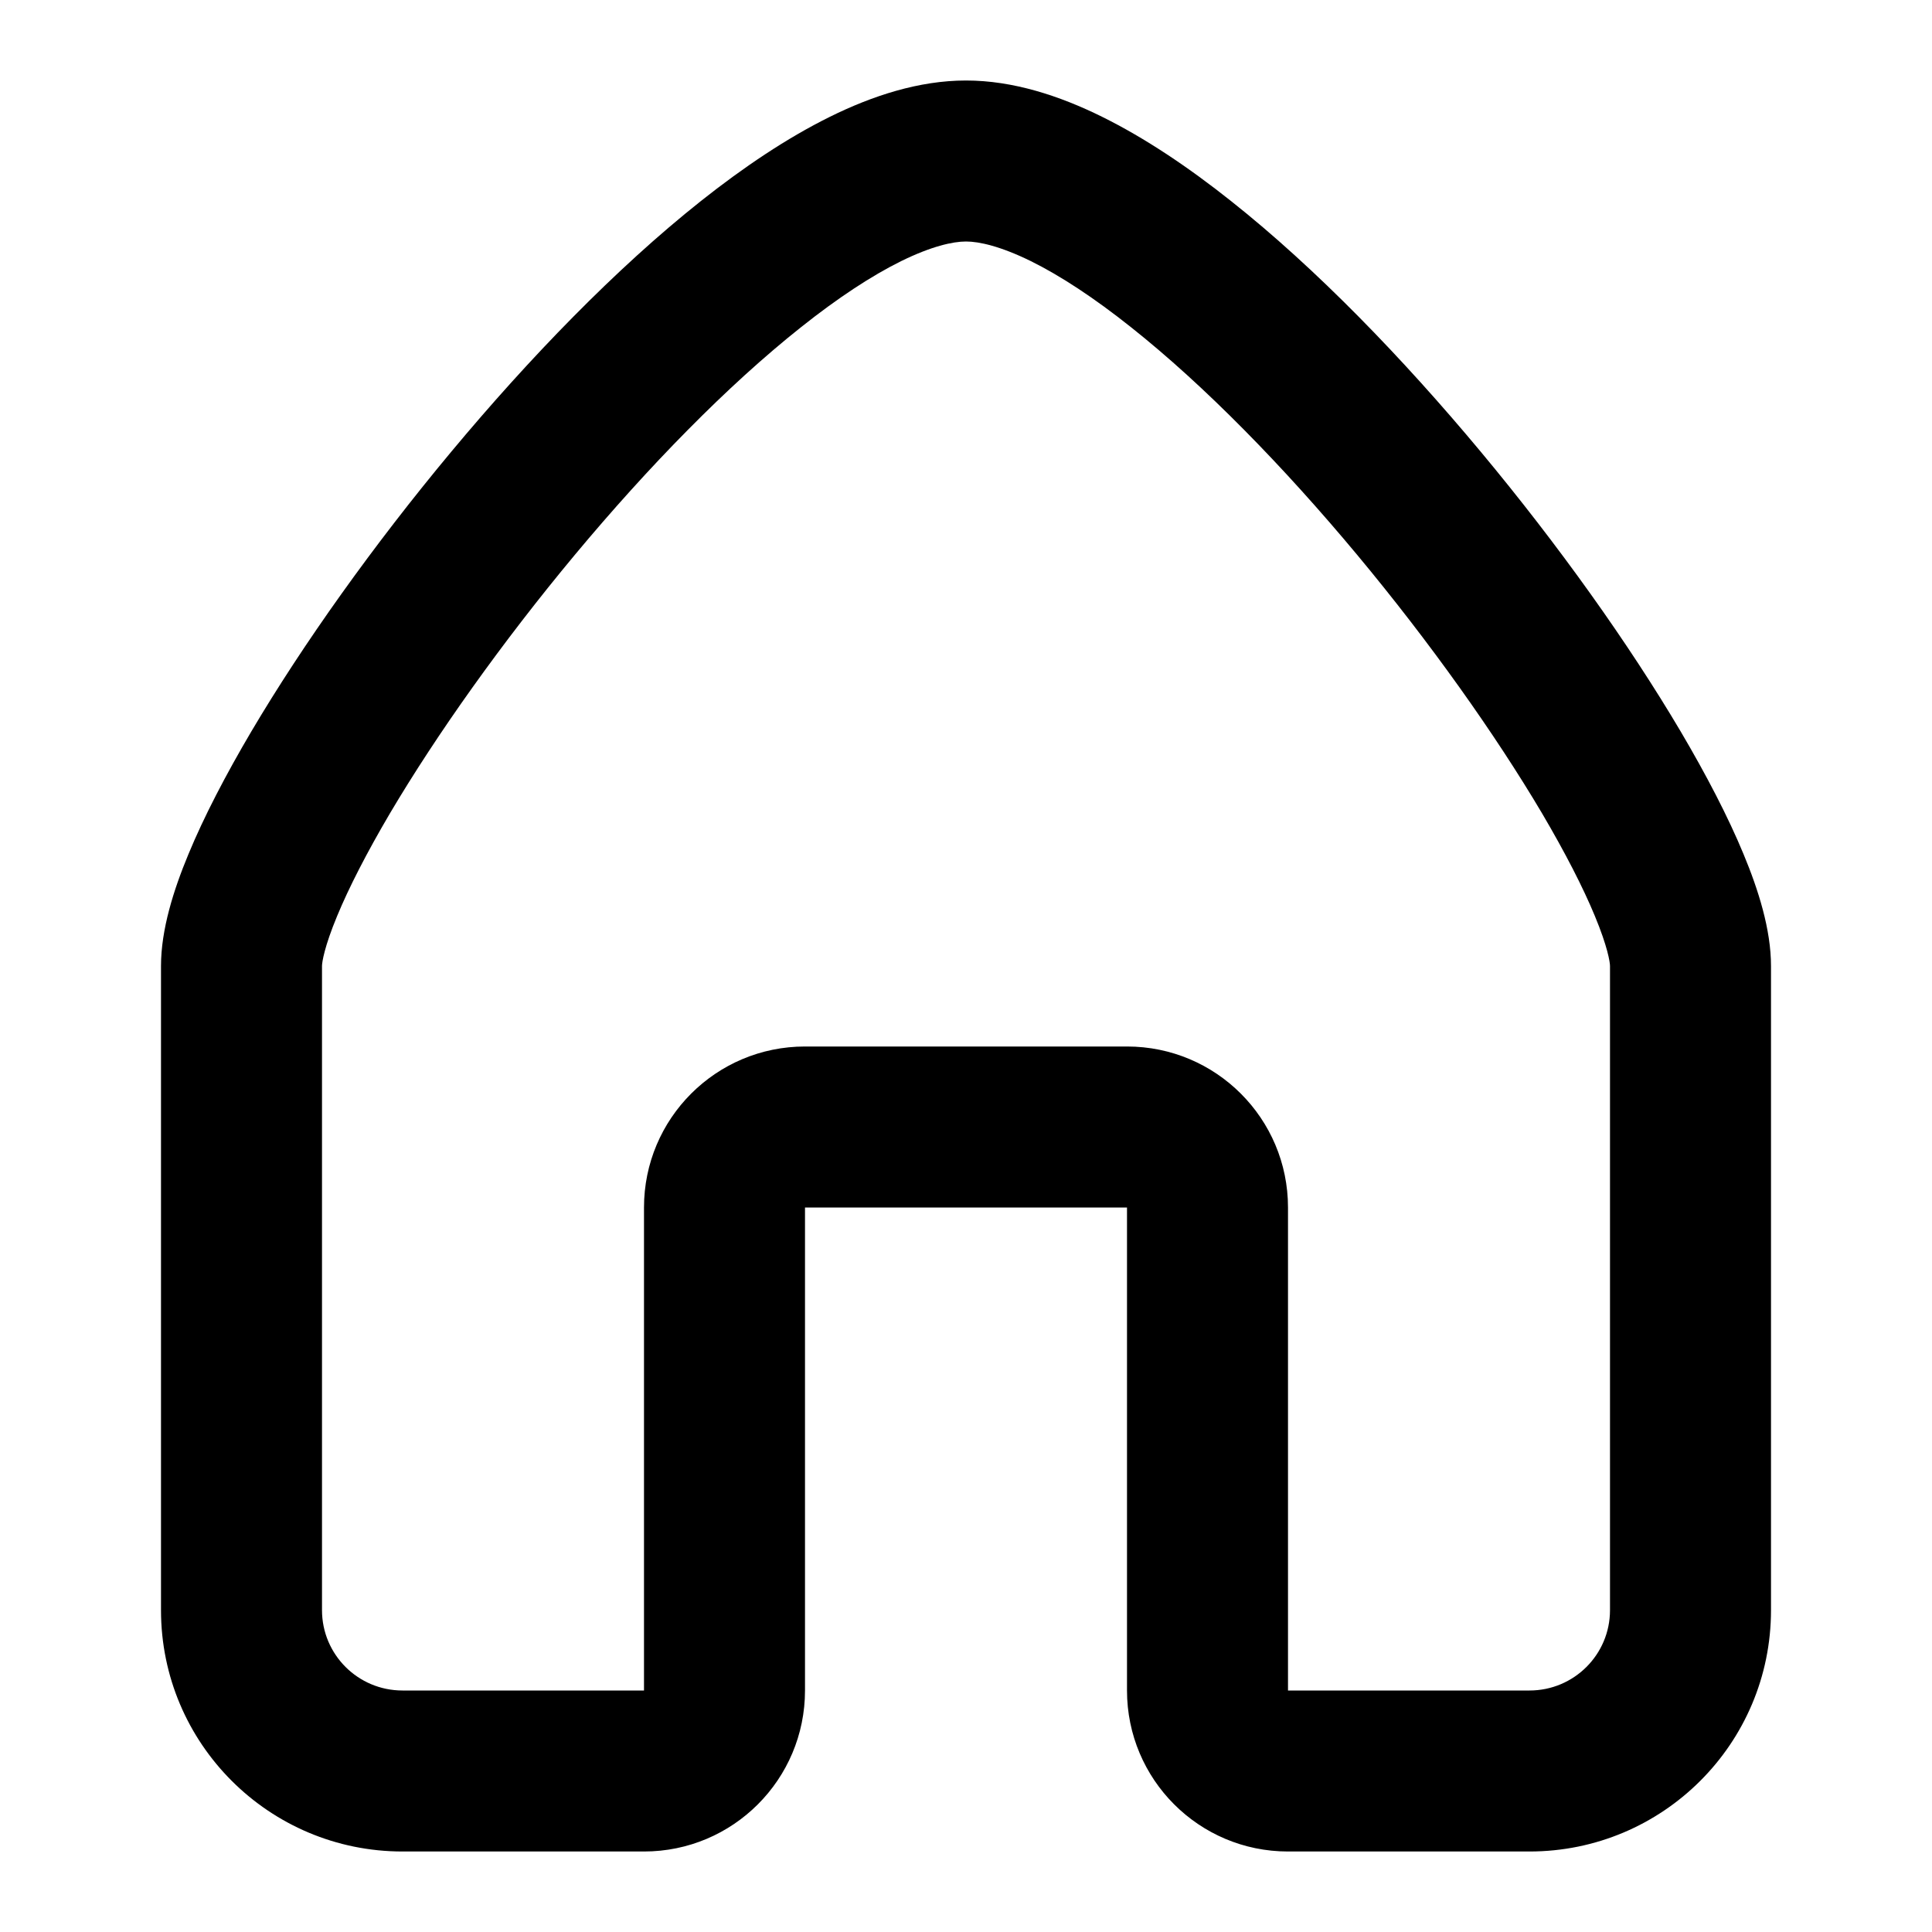
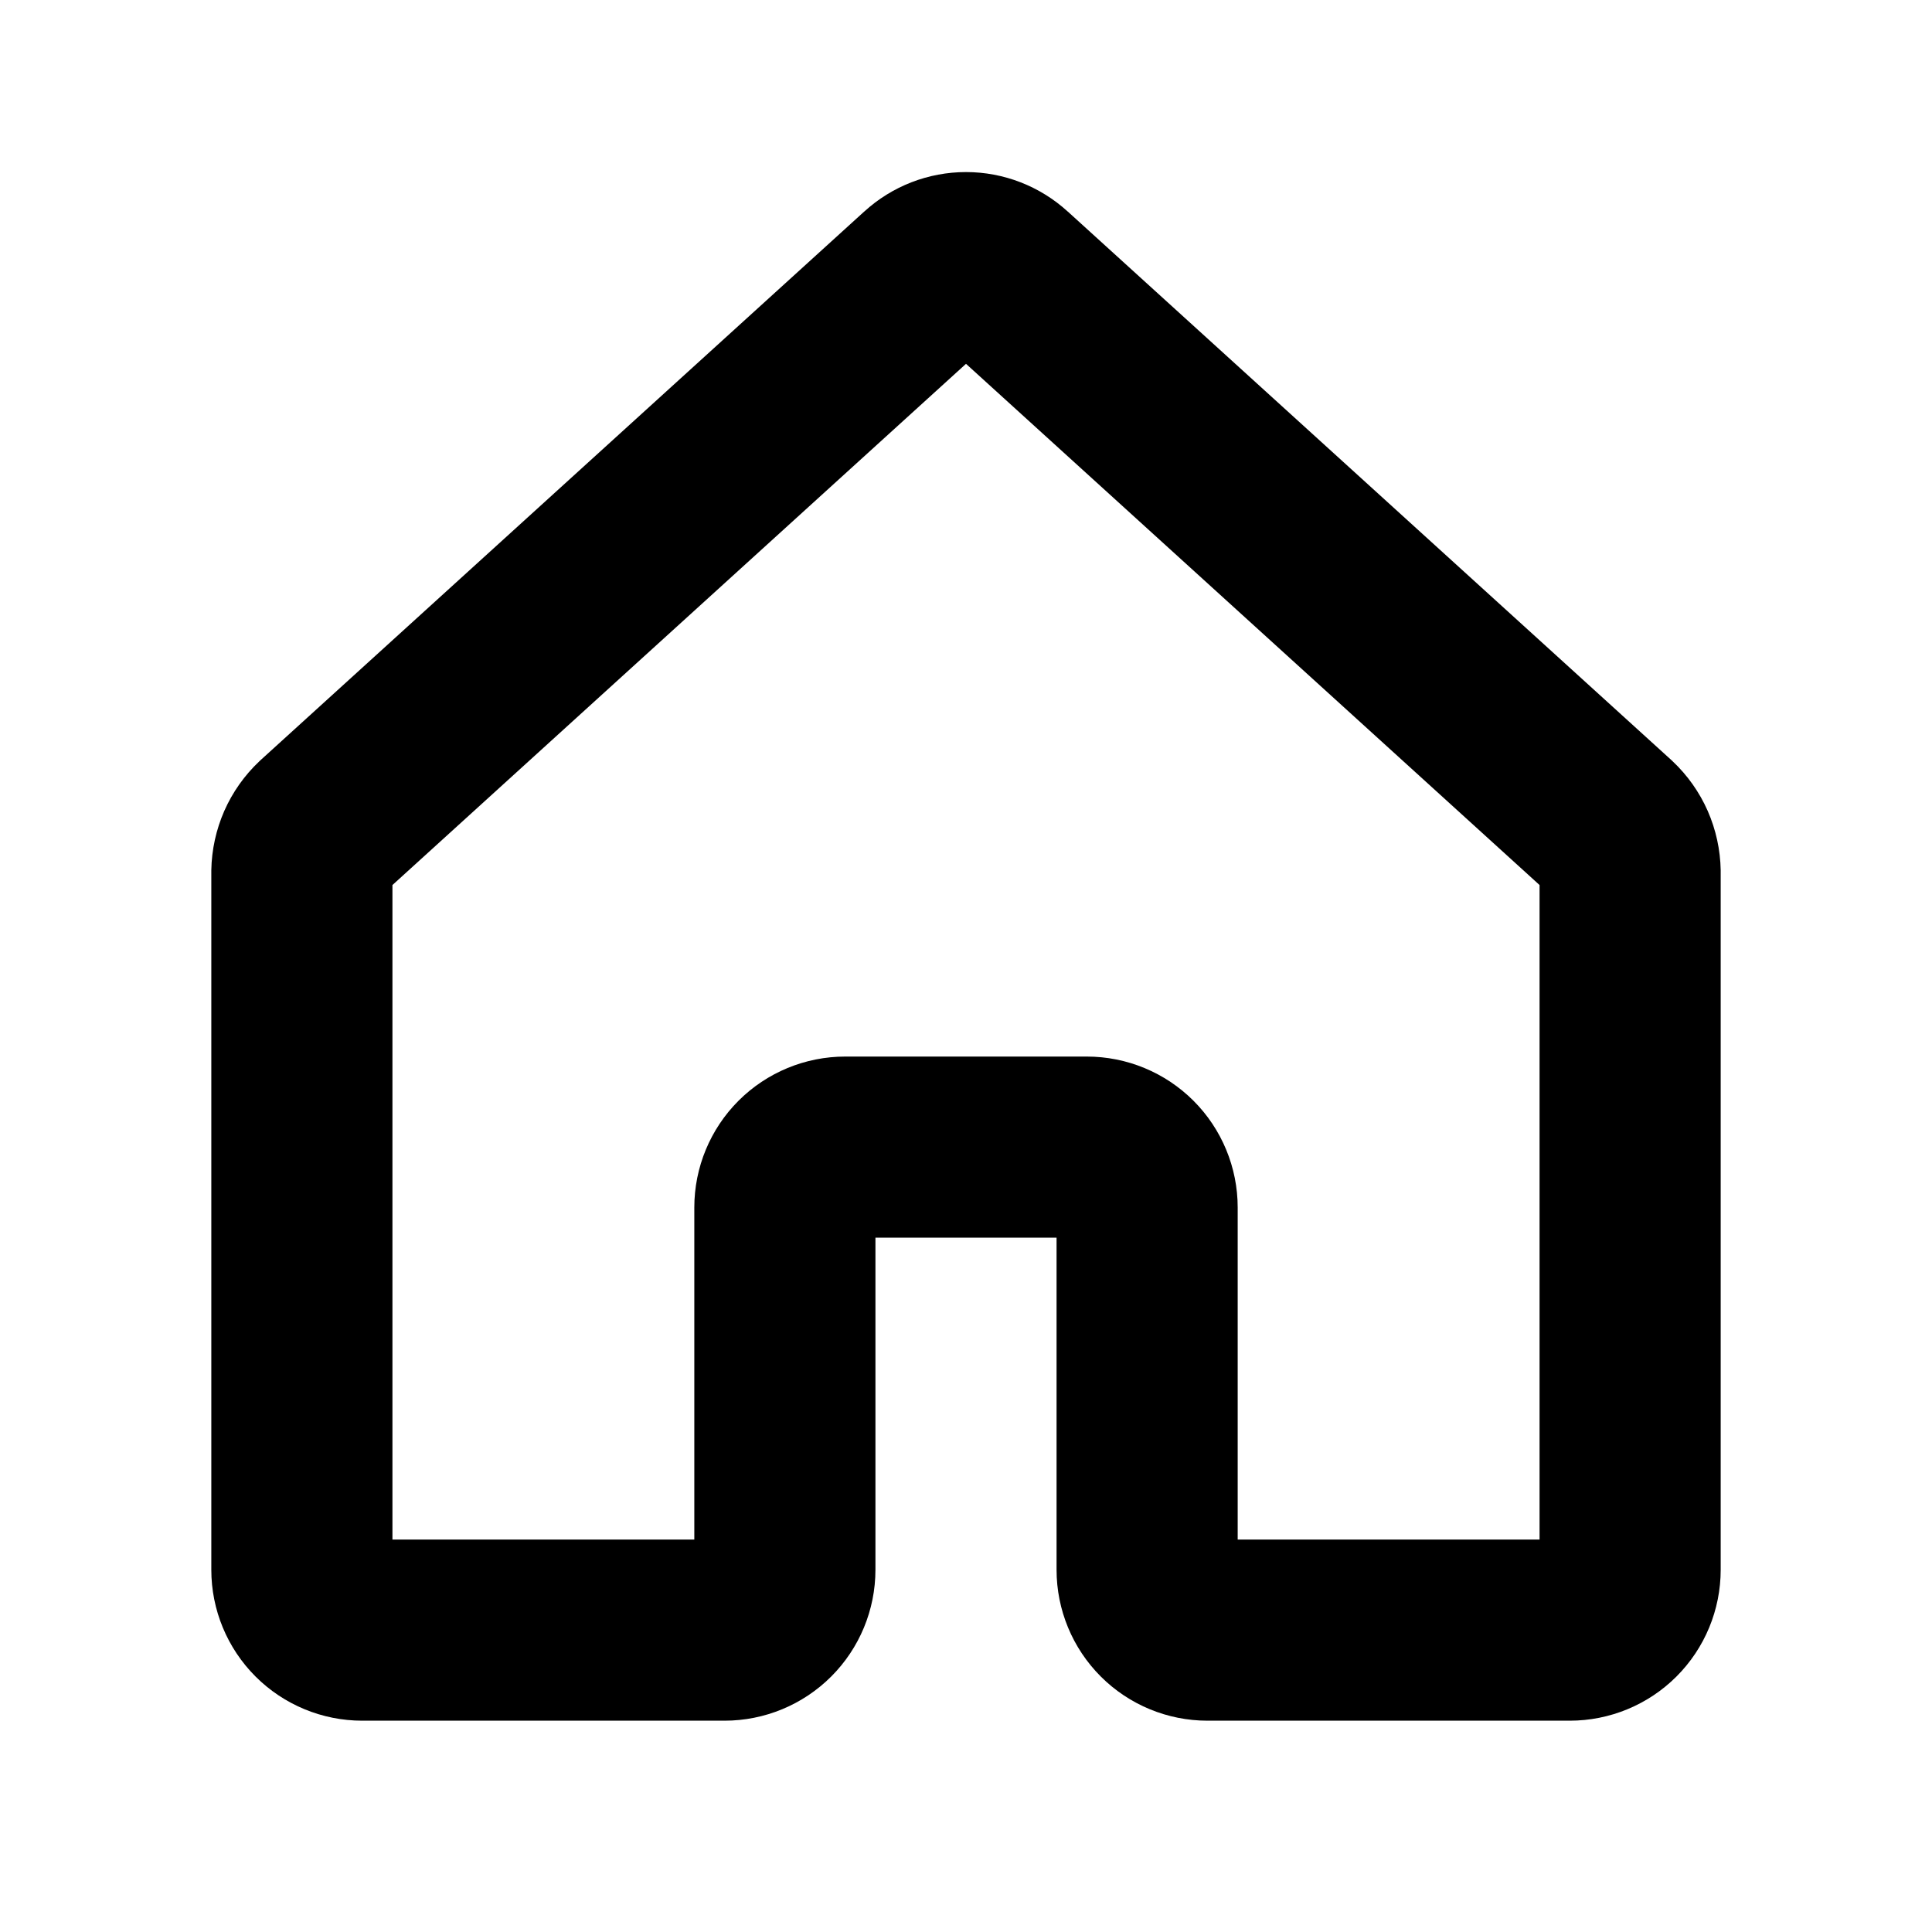
- <svg xmlns="http://www.w3.org/2000/svg" viewBox="0 0 24 24">
-   <path fill-rule="evenodd" clip-rule="evenodd" d="M4.188 11.379C4.03 11.759 4 11.953 4 12V20.002C4 20.553 4.447 21 5 21H8V15C8 13.895 8.895 13 10 13H14C15.105 13 16 13.895 16 15V21H19C19.553 21 20 20.553 20 20.002V12C20 11.953 19.97 11.759 19.812 11.379C19.666 11.026 19.444 10.593 19.155 10.102C18.576 9.124 17.765 7.98 16.857 6.89C15.947 5.798 14.964 4.79 14.05 4.065C13.594 3.702 13.174 3.426 12.806 3.244C12.429 3.059 12.164 3 12 3C11.836 3 11.571 3.059 11.194 3.244C10.826 3.426 10.406 3.702 9.95 4.065C9.036 4.79 8.053 5.798 7.143 6.89C6.235 7.98 5.424 9.124 4.845 10.102C4.556 10.593 4.334 11.026 4.188 11.379ZM10.309 1.451C10.835 1.191 11.414 1 12 1C12.586 1 13.165 1.191 13.691 1.451C14.225 1.715 14.766 2.079 15.293 2.498C16.349 3.335 17.428 4.452 18.393 5.61C19.36 6.77 20.236 8.001 20.877 9.085C21.196 9.626 21.467 10.146 21.66 10.613C21.843 11.053 22 11.547 22 12V20.002C22 21.66 20.656 23 19 23H16C14.895 23 14 22.105 14 21V15H10V21C10 22.105 9.105 23 8 23H5C3.344 23 2 21.66 2 20.002V12C2 11.547 2.157 11.053 2.34 10.613C2.533 10.146 2.804 9.626 3.123 9.085C3.764 8.001 4.64 6.77 5.607 5.61C6.572 4.452 7.651 3.335 8.706 2.498C9.234 2.079 9.775 1.715 10.309 1.451Z" />
+ <svg xmlns="http://www.w3.org/2000/svg" viewBox="0 0 32 32">
+   <path fill-rule="evenodd" clip-rule="evenodd" d="M16 6.026L6.5 14.659V25.5H11.5V20C11.5 19.337 11.763 18.701 12.232 18.232C12.701 17.763 13.337 17.5 14 17.5H18C18.663 17.5 19.299 17.763 19.768 18.232C20.237 18.701 20.5 19.337 20.5 20V25.5H25.5V14.659L16 6.026ZM14.315 3.504C14.775 3.083 15.377 2.85 16 2.85C16.623 2.85 17.224 3.083 17.685 3.504C17.686 3.504 17.687 3.505 17.688 3.506L27.684 12.59L27.705 12.61C27.951 12.842 28.148 13.121 28.285 13.431C28.421 13.741 28.494 14.075 28.5 14.413L28.5 14.438V26C28.5 26.663 28.237 27.299 27.768 27.768C27.299 28.237 26.663 28.5 26 28.5H20C19.337 28.5 18.701 28.237 18.232 27.768C17.763 27.299 17.5 26.663 17.5 26V20.5H14.5V26C14.5 26.663 14.237 27.299 13.768 27.768C13.299 28.237 12.663 28.5 12 28.5H6C5.337 28.5 4.701 28.237 4.232 27.768C3.763 27.299 3.5 26.663 3.5 26V14.438L3.5 14.413C3.506 14.075 3.579 13.741 3.715 13.431C3.852 13.121 4.049 12.842 4.295 12.61L4.316 12.59L14.312 3.506C14.313 3.505 14.314 3.504 14.315 3.504Z" />
</svg>
